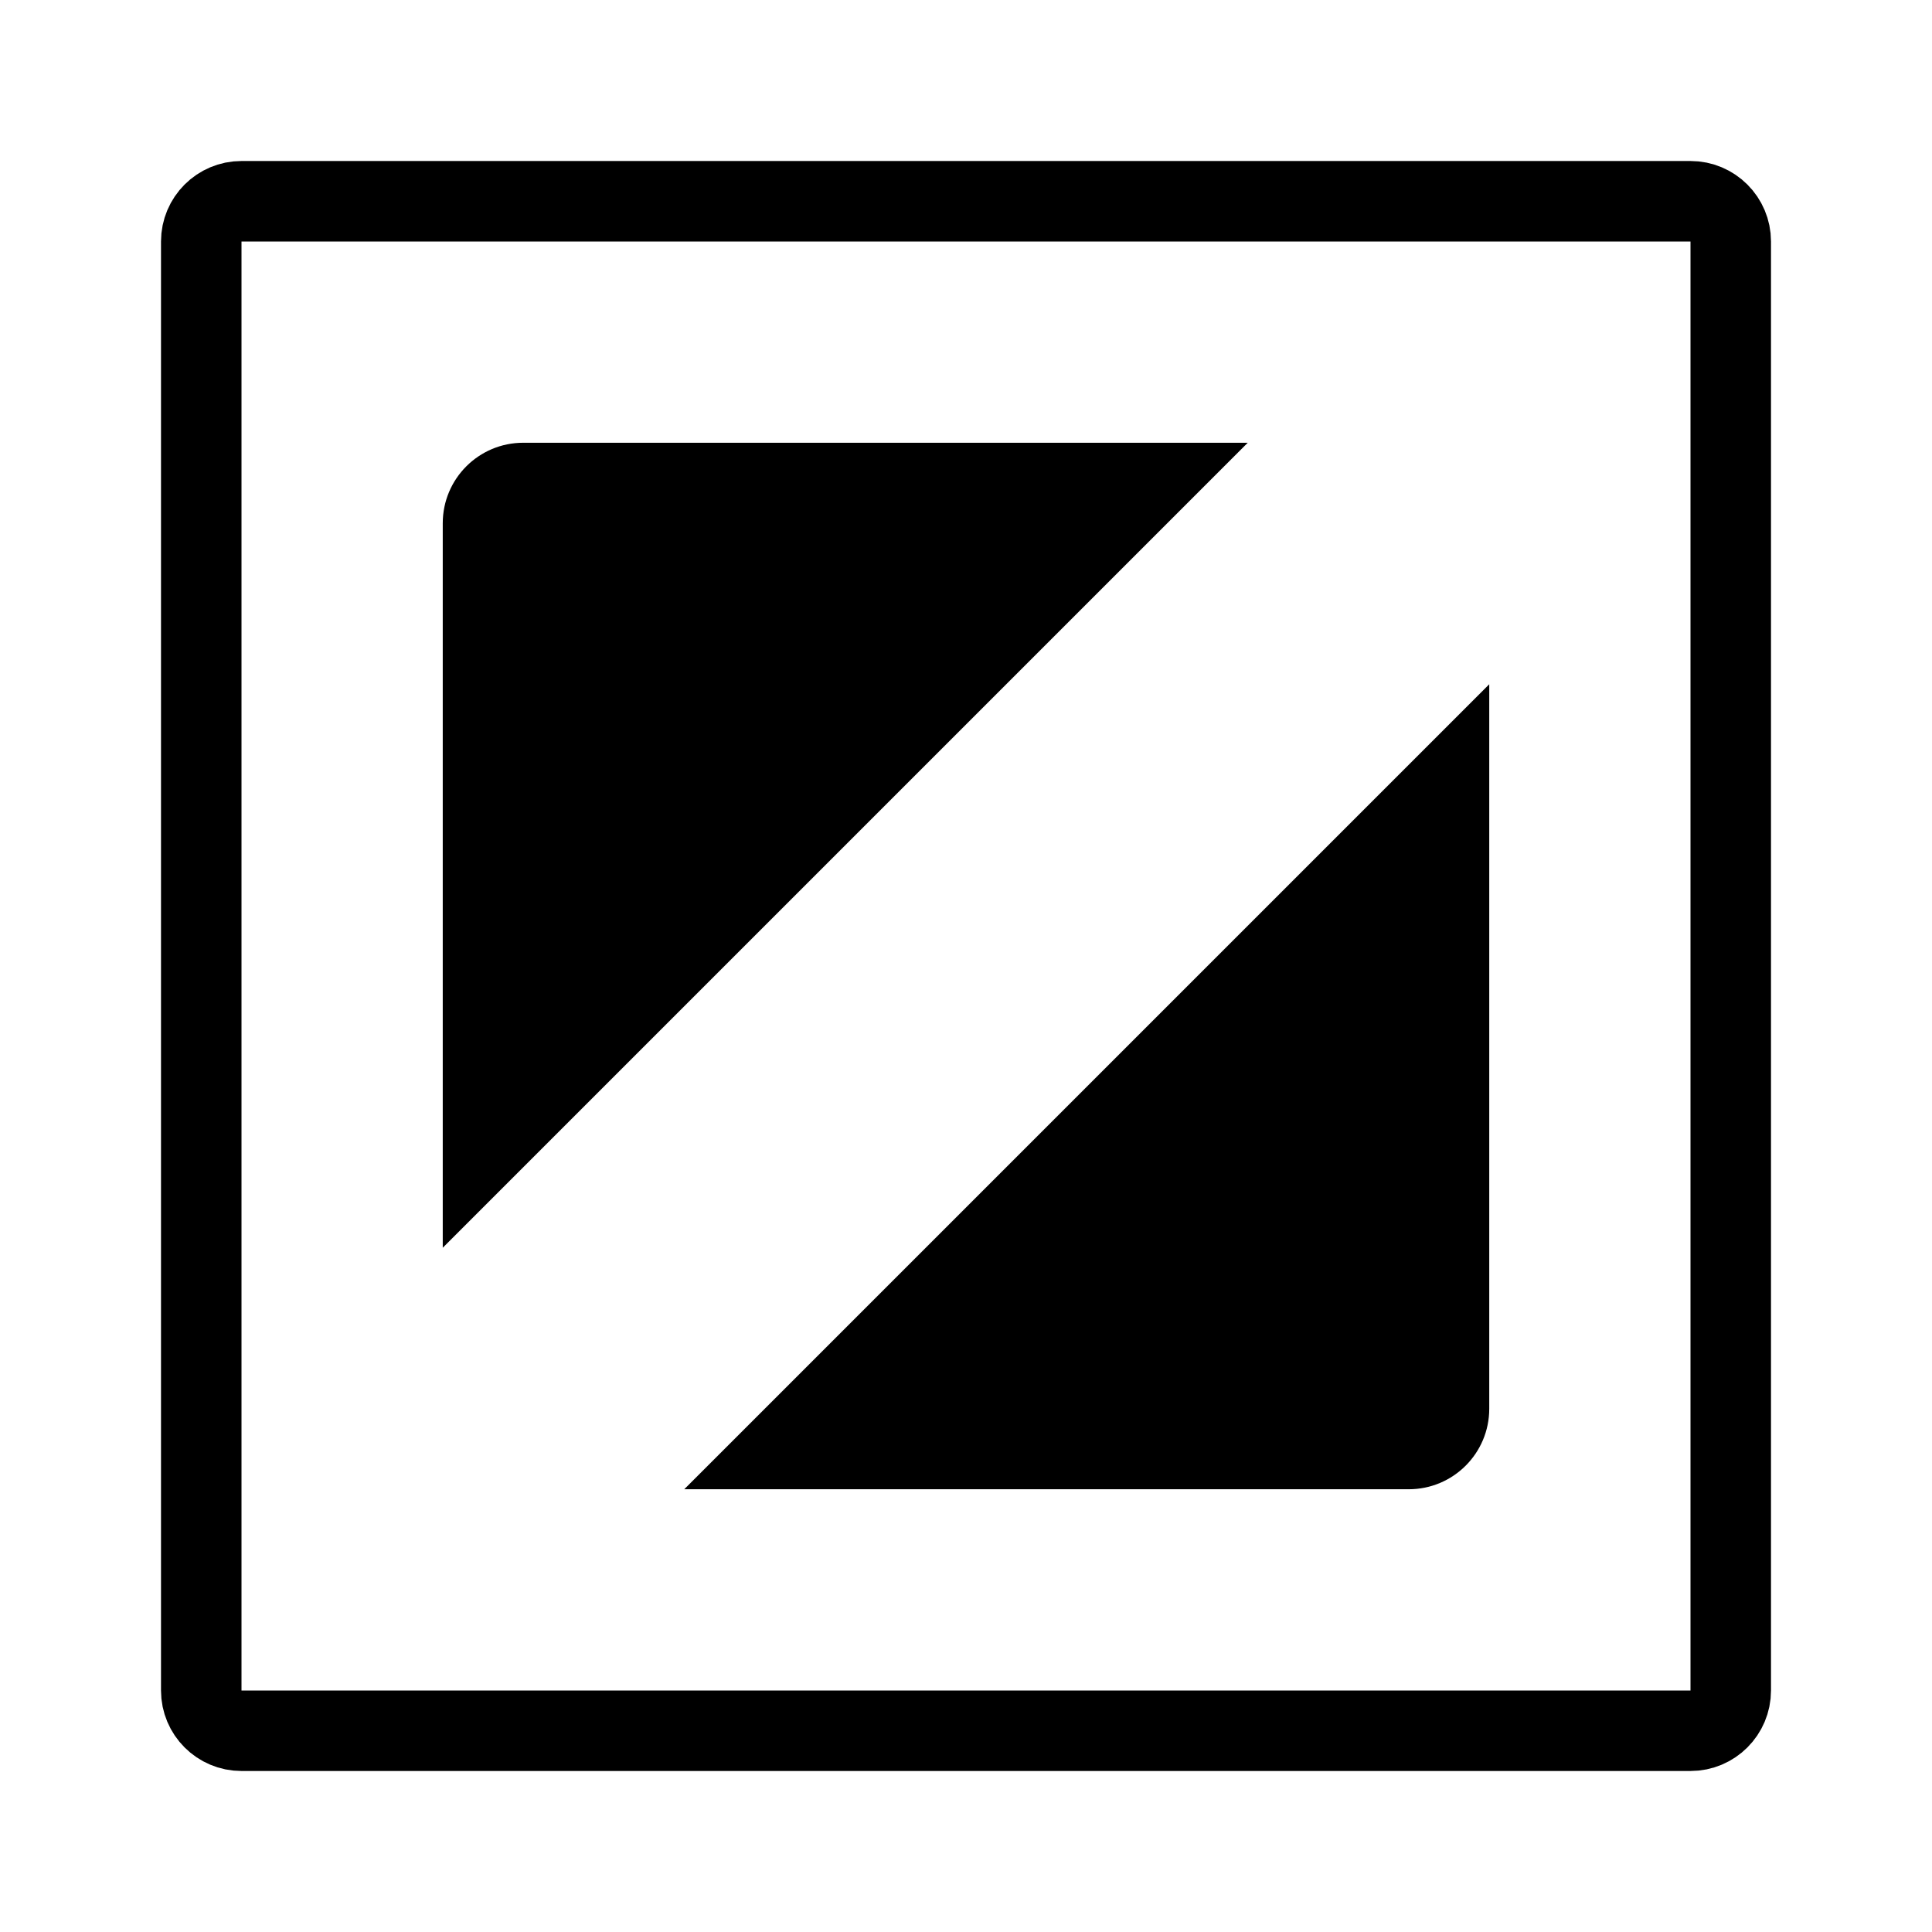
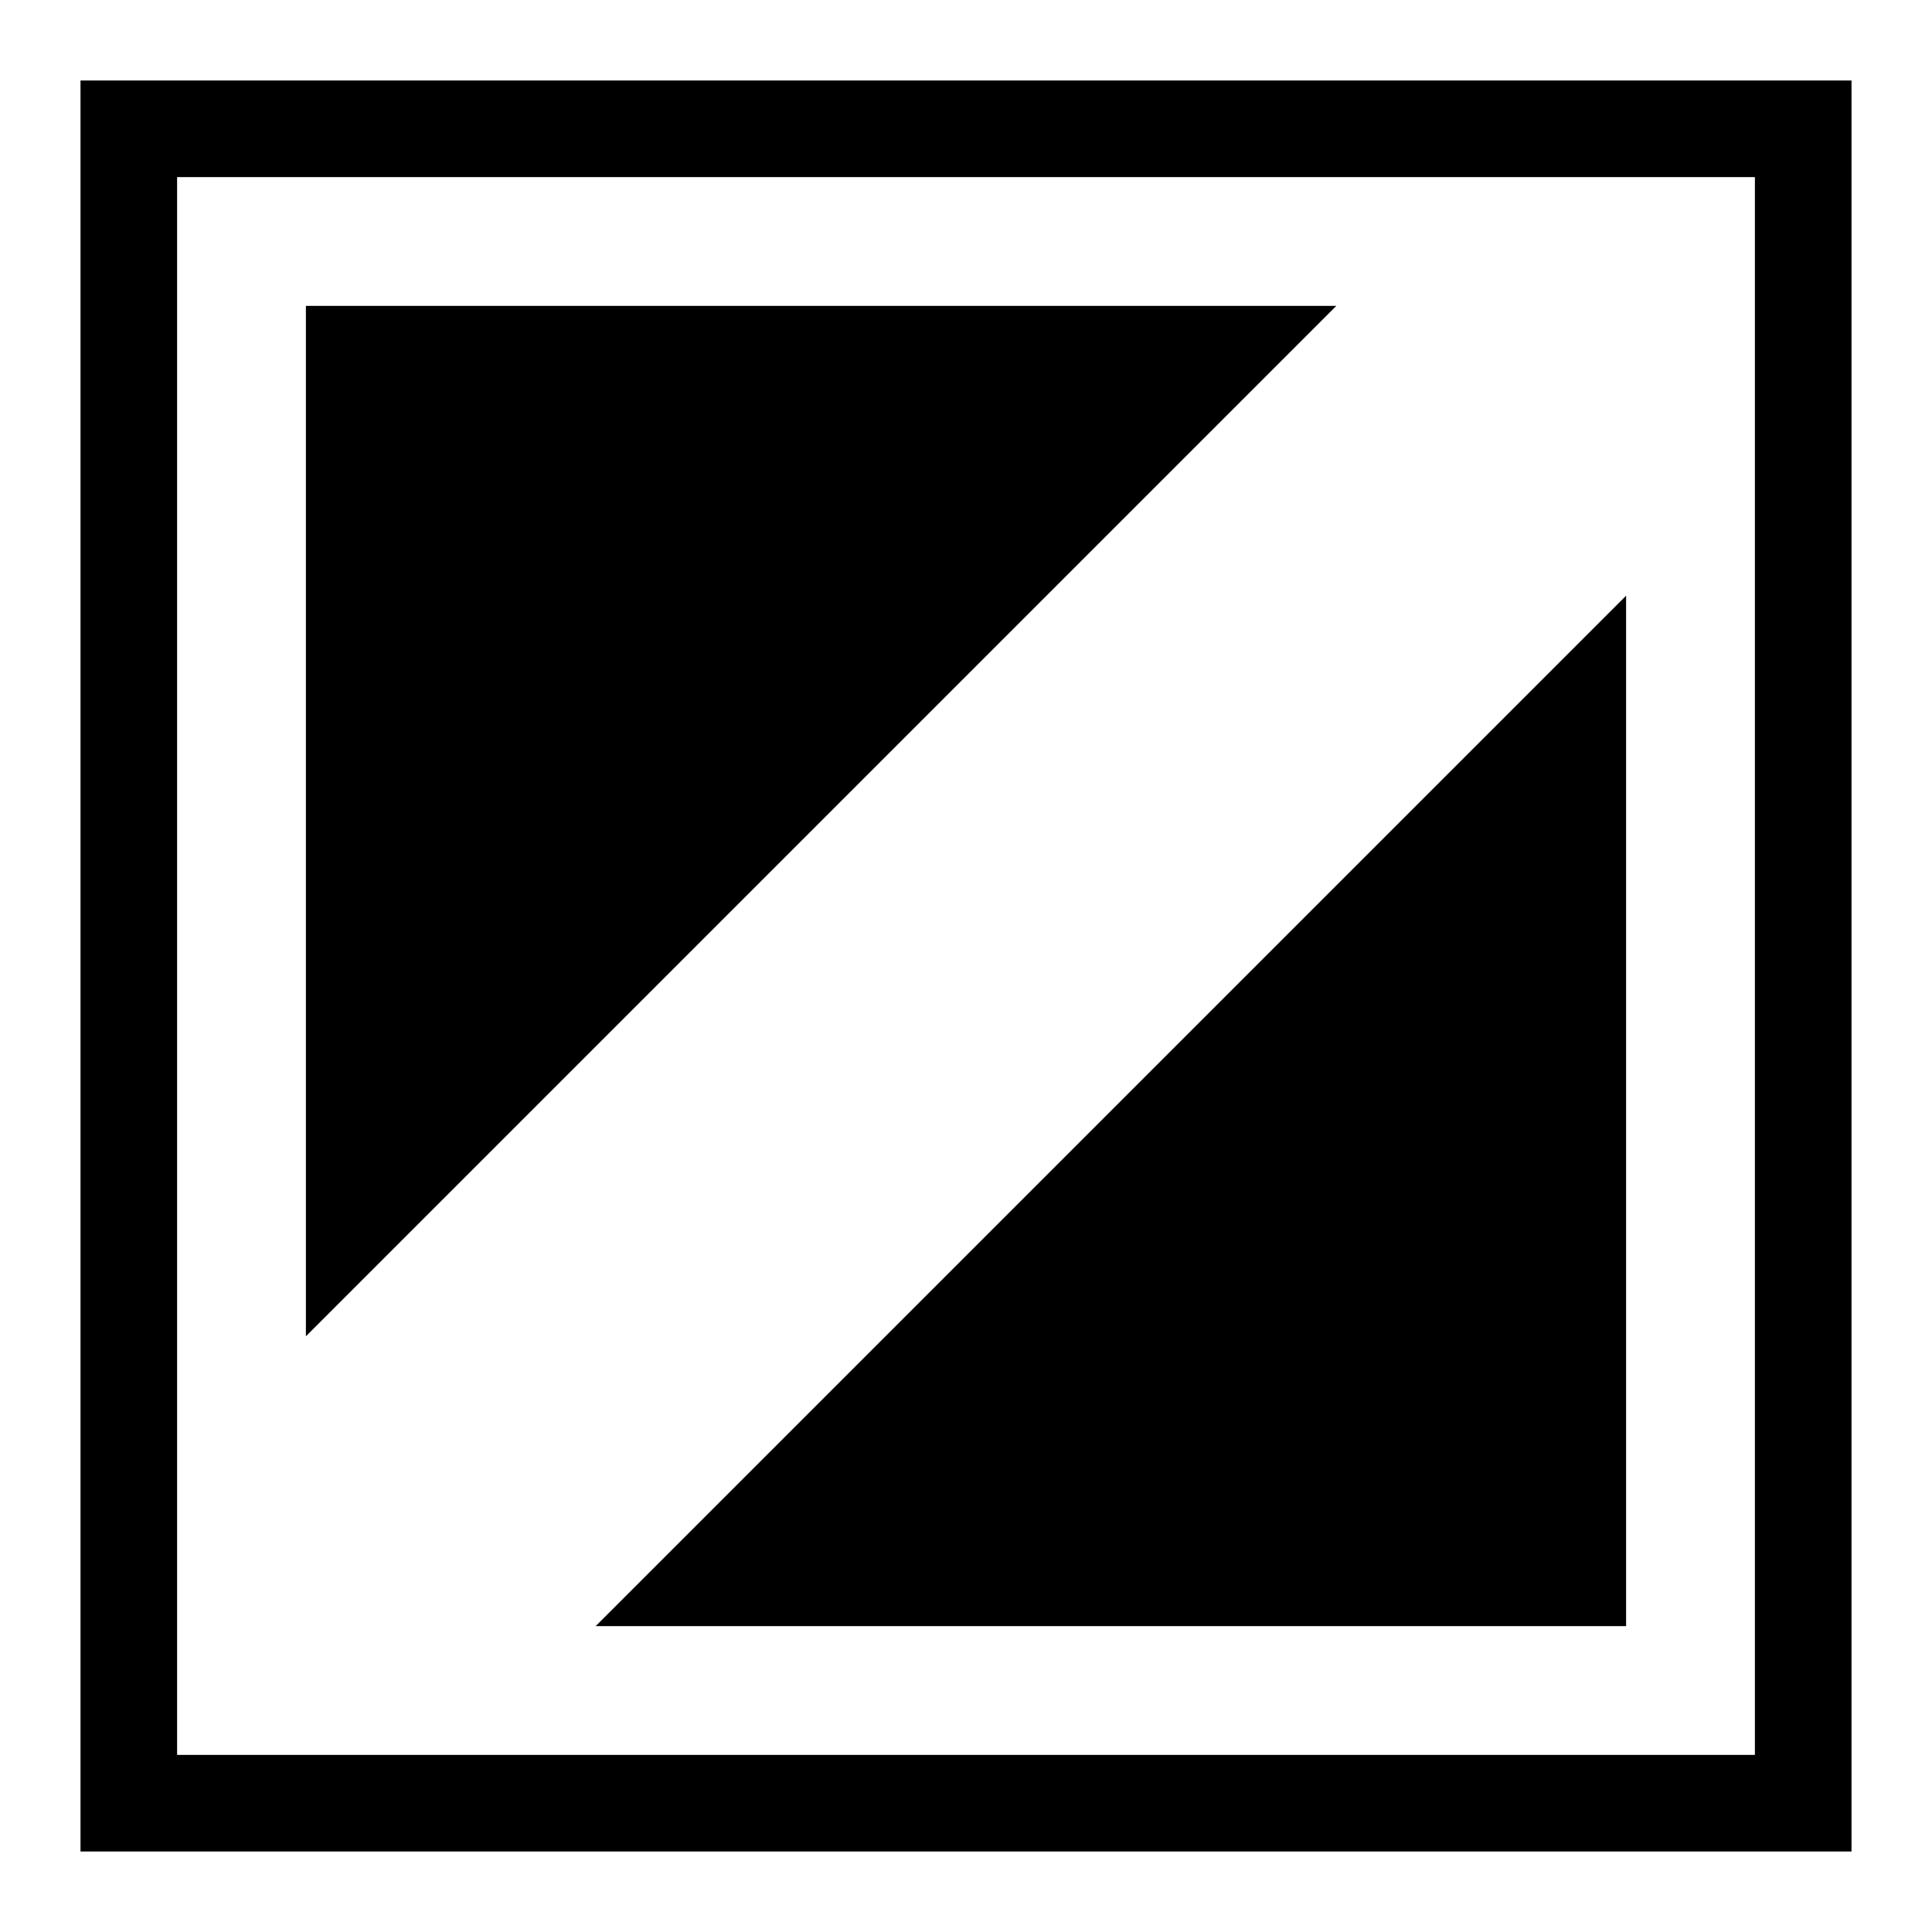
<svg xmlns="http://www.w3.org/2000/svg" viewBox="0 0 48 48" fill="currentColor">
-   <rect x="5" y="5" width="38" height="38" rx="1" fill="none" stroke="currentColor" stroke-width="2" />
-   <path d="M13 11h18L11 31V13a2 2 0 0 1 2-2Zm22 26H17l20-20v18a2 2 0 0 1-2 2Z" />
+   <rect x="3.2" y="3.2" width="41.6" height="41.6" fill="none" stroke="currentColor" stroke-width="2.4" />
+   <path d="M7.6 7.6H33.2L7.6 33.2Z" />
+   <path d="M40.4 40.4H14.8L40.4 14.8Z" />
</svg>
